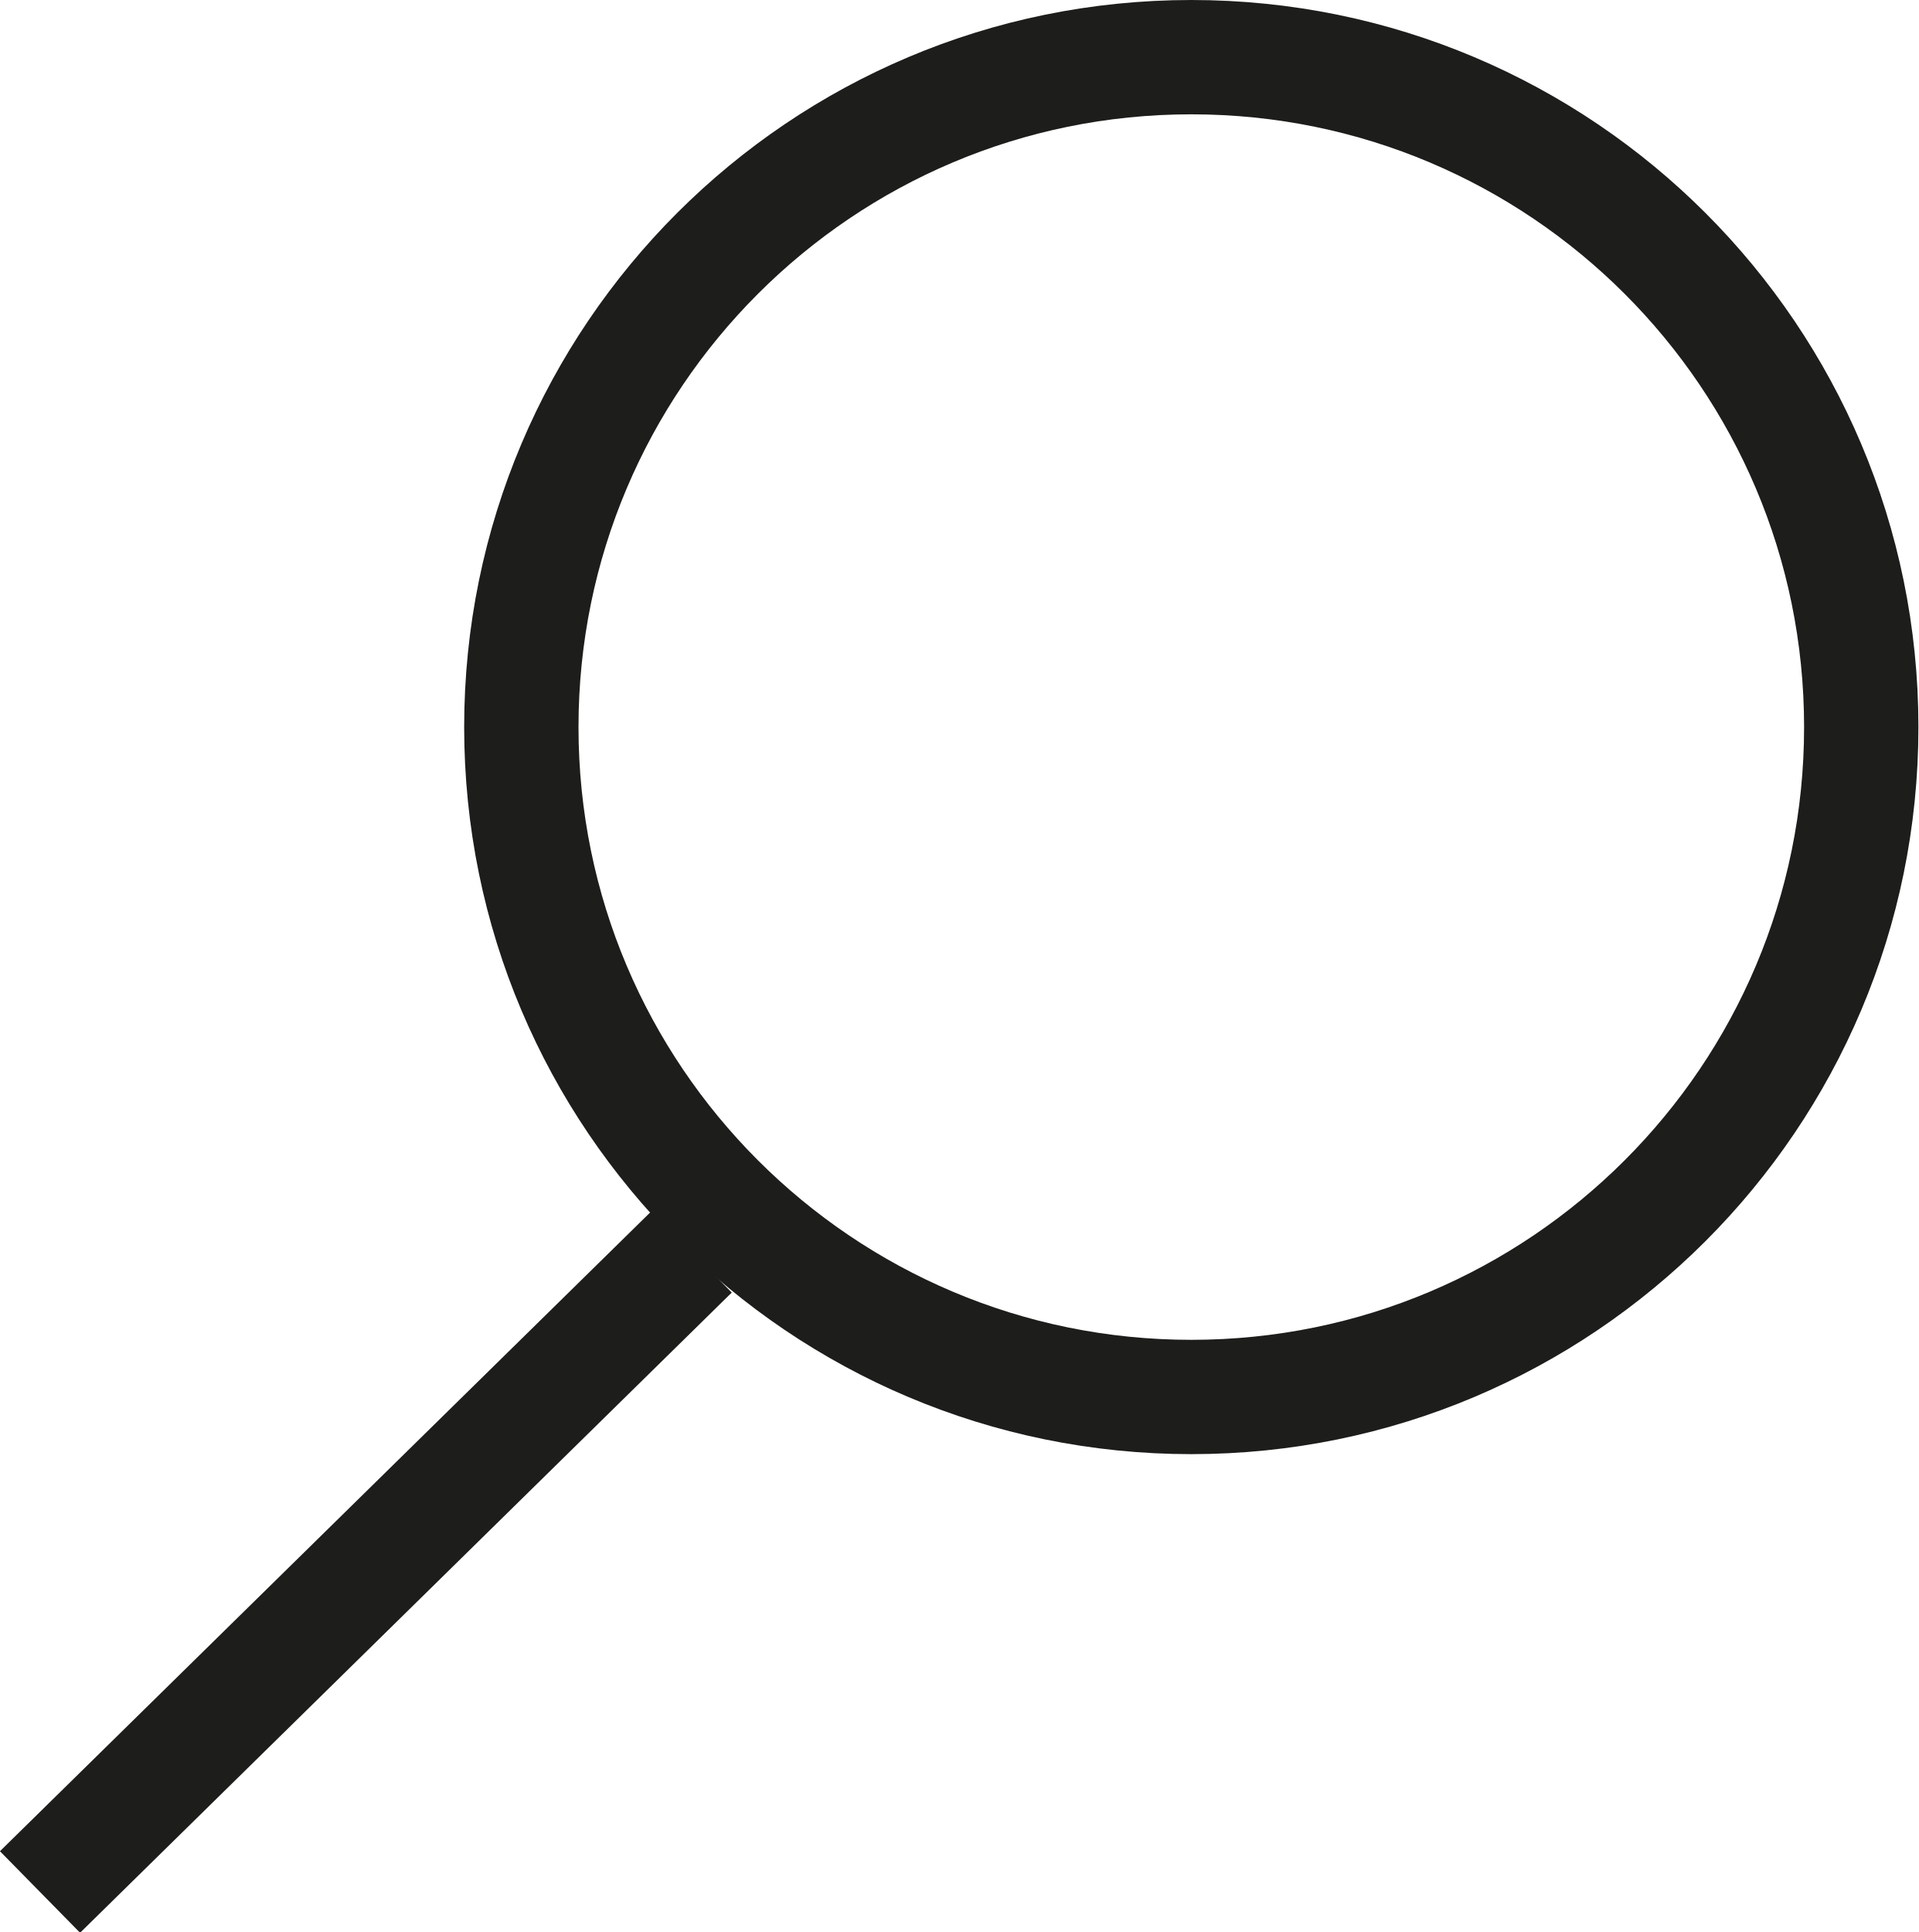
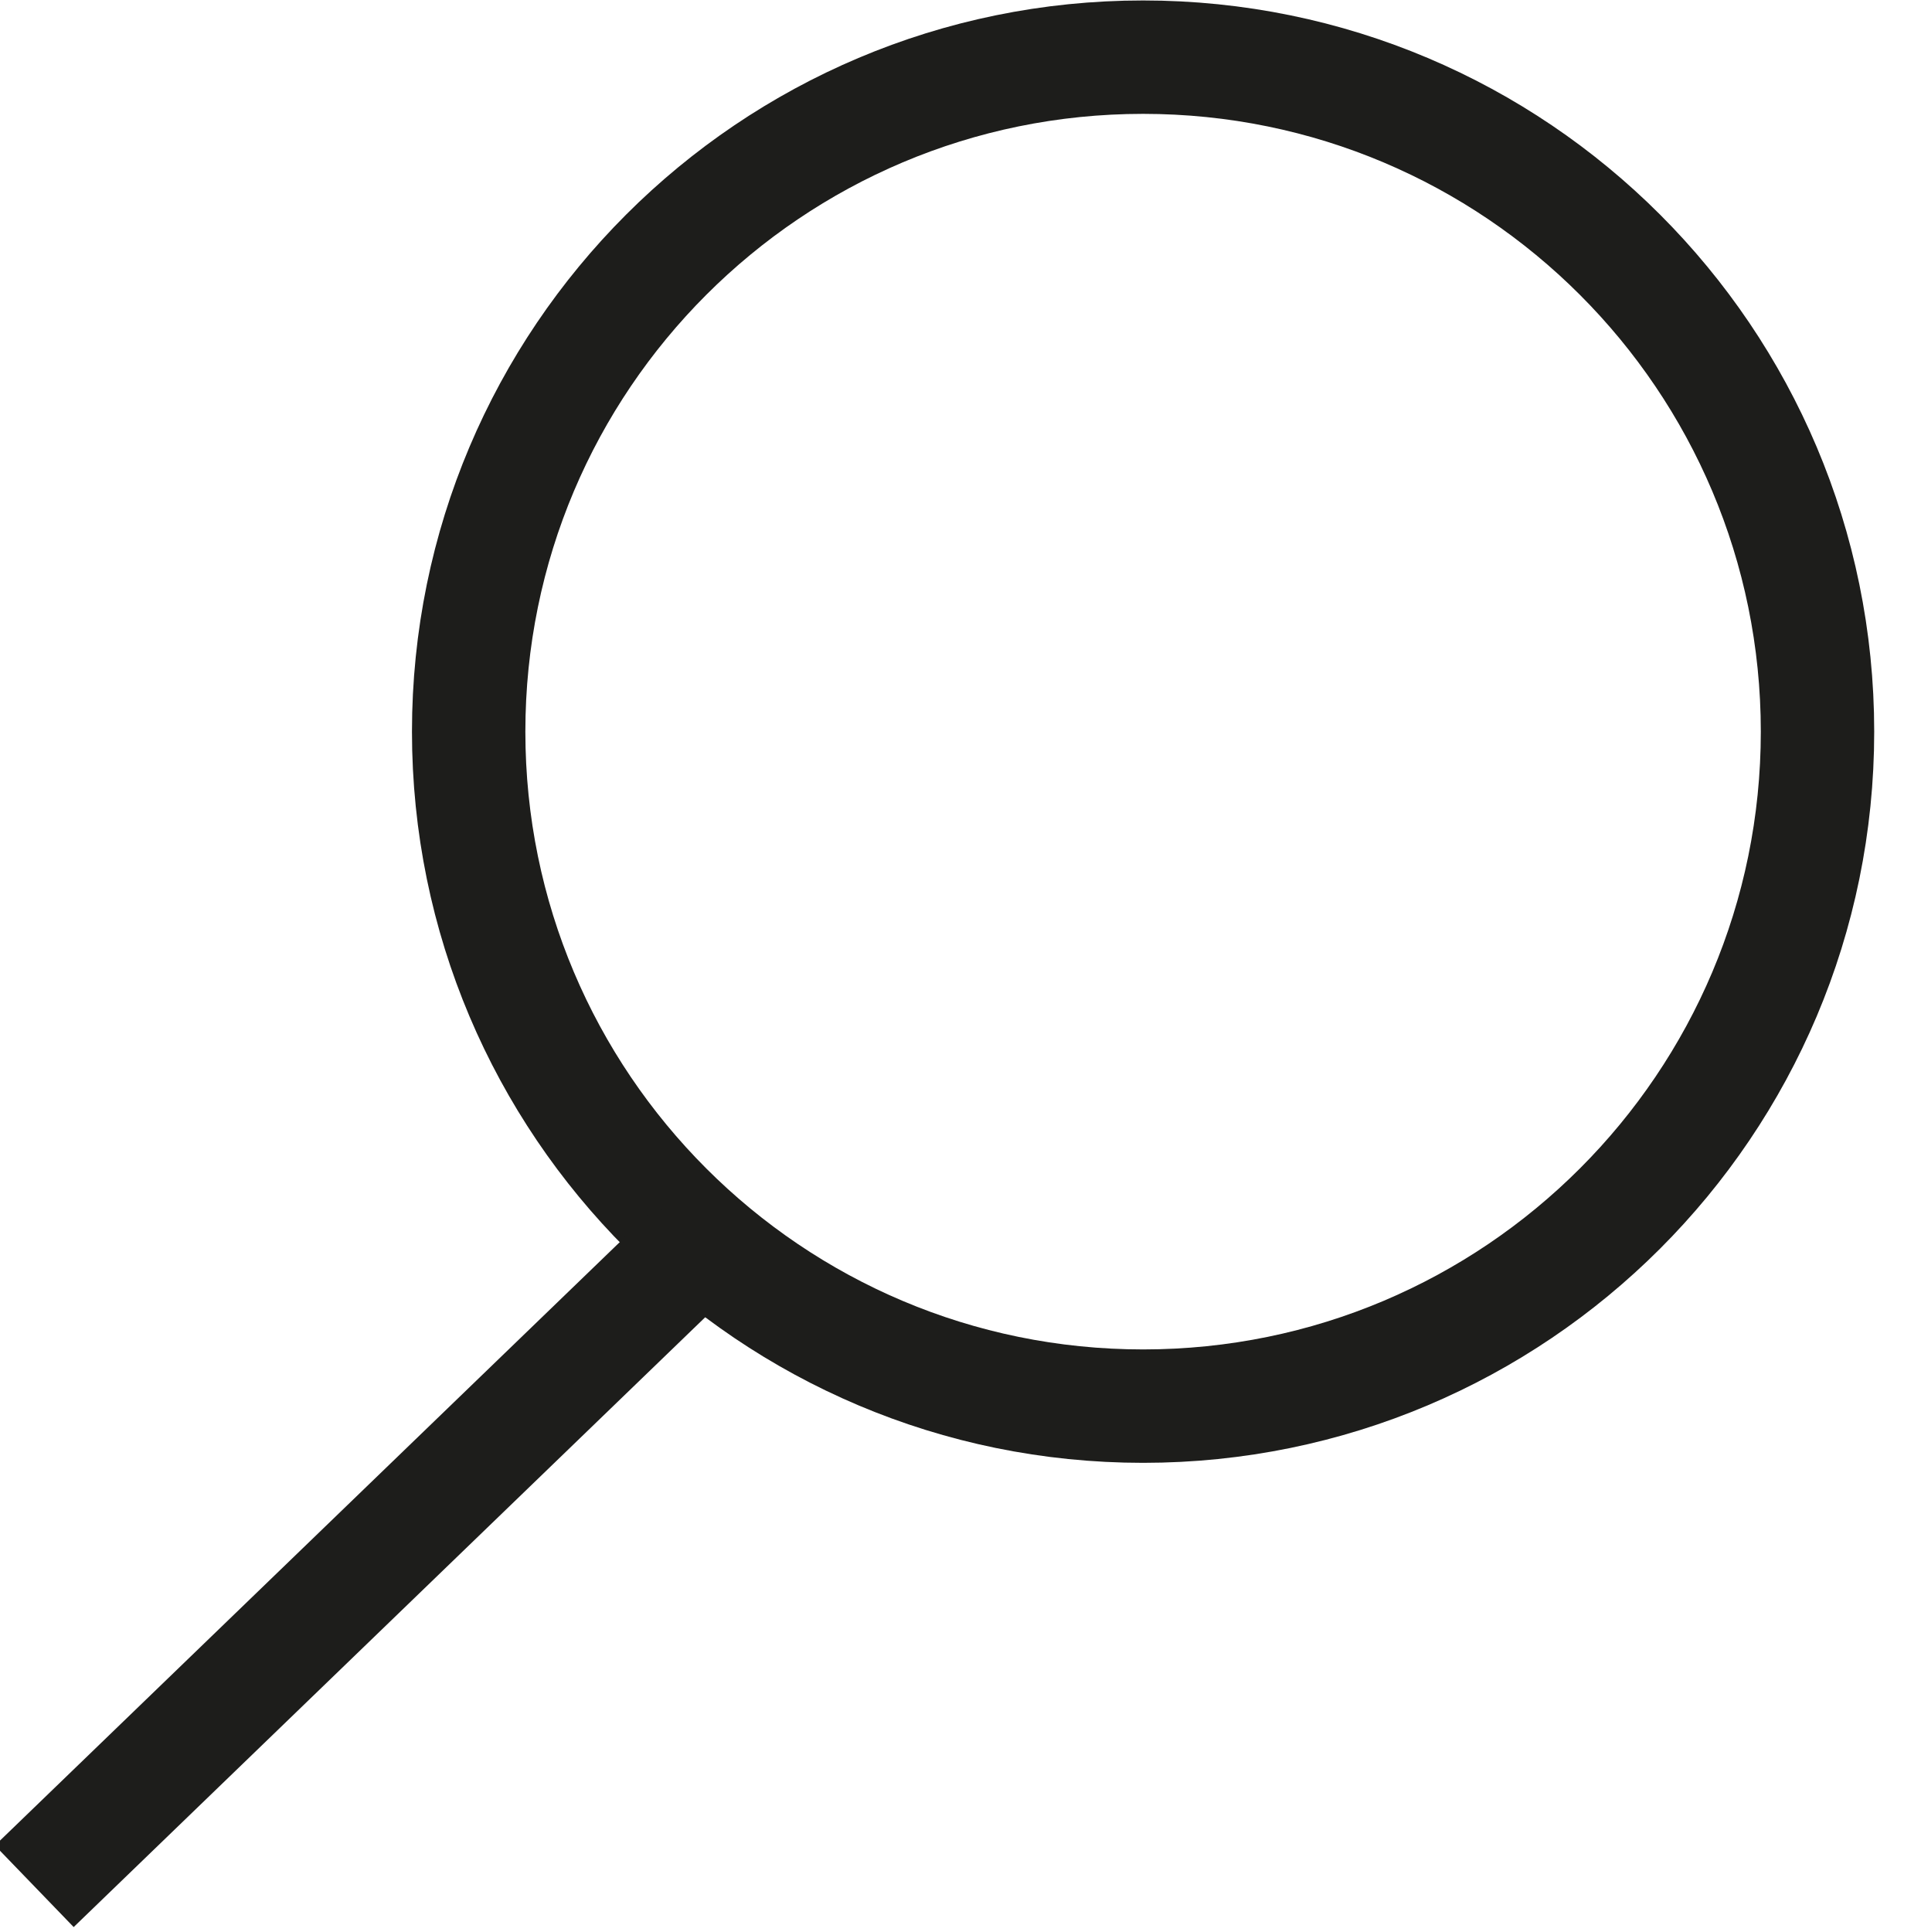
- <svg xmlns="http://www.w3.org/2000/svg" viewBox="0 0 16.78 16.9">
-   <defs>
-     <style>.a,.c{fill:none;}.b{clip-path:url(#a);}.c{stroke:#1d1d1b;}.d{clip-path:url(#b);}</style>
-     <clipPath id="a" transform="translate(-0.88 -1)">
-       <rect class="a" x="3.94" width="14.72" height="14.72" />
+ <svg xmlns="http://www.w3.org/2000/svg" xmlns:xlink="http://www.w3.org/1999/xlink" version="1.1" id="Layer_1" x="0px" y="0px" viewBox="0 0 16.8 16.9" style="enable-background:new 0 0 16.8 16.9;" xml:space="preserve">
+   <style type="text/css">
+ 	.st0{clip-path:url(#SVGID_2_);}
+ 	.st1{fill:none;stroke:#1D1D1B;stroke-width:0.992;}
+ 	.st2{clip-path:url(#SVGID_4_);}
+ </style>
+   <g>
+     <defs>
+       <rect id="SVGID_1_" x="3.1" y="-1" width="14.7" height="14.7" />
+     </defs>
+     <clipPath id="SVGID_2_">
+       <use xlink:href="#SVGID_1_" style="overflow:visible;" />
    </clipPath>
-     <clipPath id="b" transform="translate(-0.88 -1)">
-       <rect class="a" y="10.73" width="8.17" height="8.03" />
+     <g class="st0">
+       <circle class="st1" cx="10" cy="6.4" r="5.9" />
+     </g>
+   </g>
+   <g>
+     <defs>
+       <rect id="SVGID_3_" x="-0.9" y="9.7" width="8.2" height="8" />
+     </defs>
+     <clipPath id="SVGID_4_">
+       <use xlink:href="#SVGID_3_" style="overflow:visible;" />
    </clipPath>
-   </defs>
-   <g class="b">
-     <path class="a" d="M11.3,13.22A5.86,5.86,0,1,0,5.45,7.36a5.86,5.86,0,0,0,5.86,5.86" transform="translate(-0.88 -1)" />
-     <circle class="c" cx="10.42" cy="6.36" r="5.86" />
-   </g>
-   <g class="d">
-     <line class="c" x1="6.05" y1="10.95" x2="0.35" y2="16.55" />
+     <g class="st2">
+       <line class="st1" x1="6.1" y1="10.9" x2="0.3" y2="16.5" />
+     </g>
  </g>
</svg>
